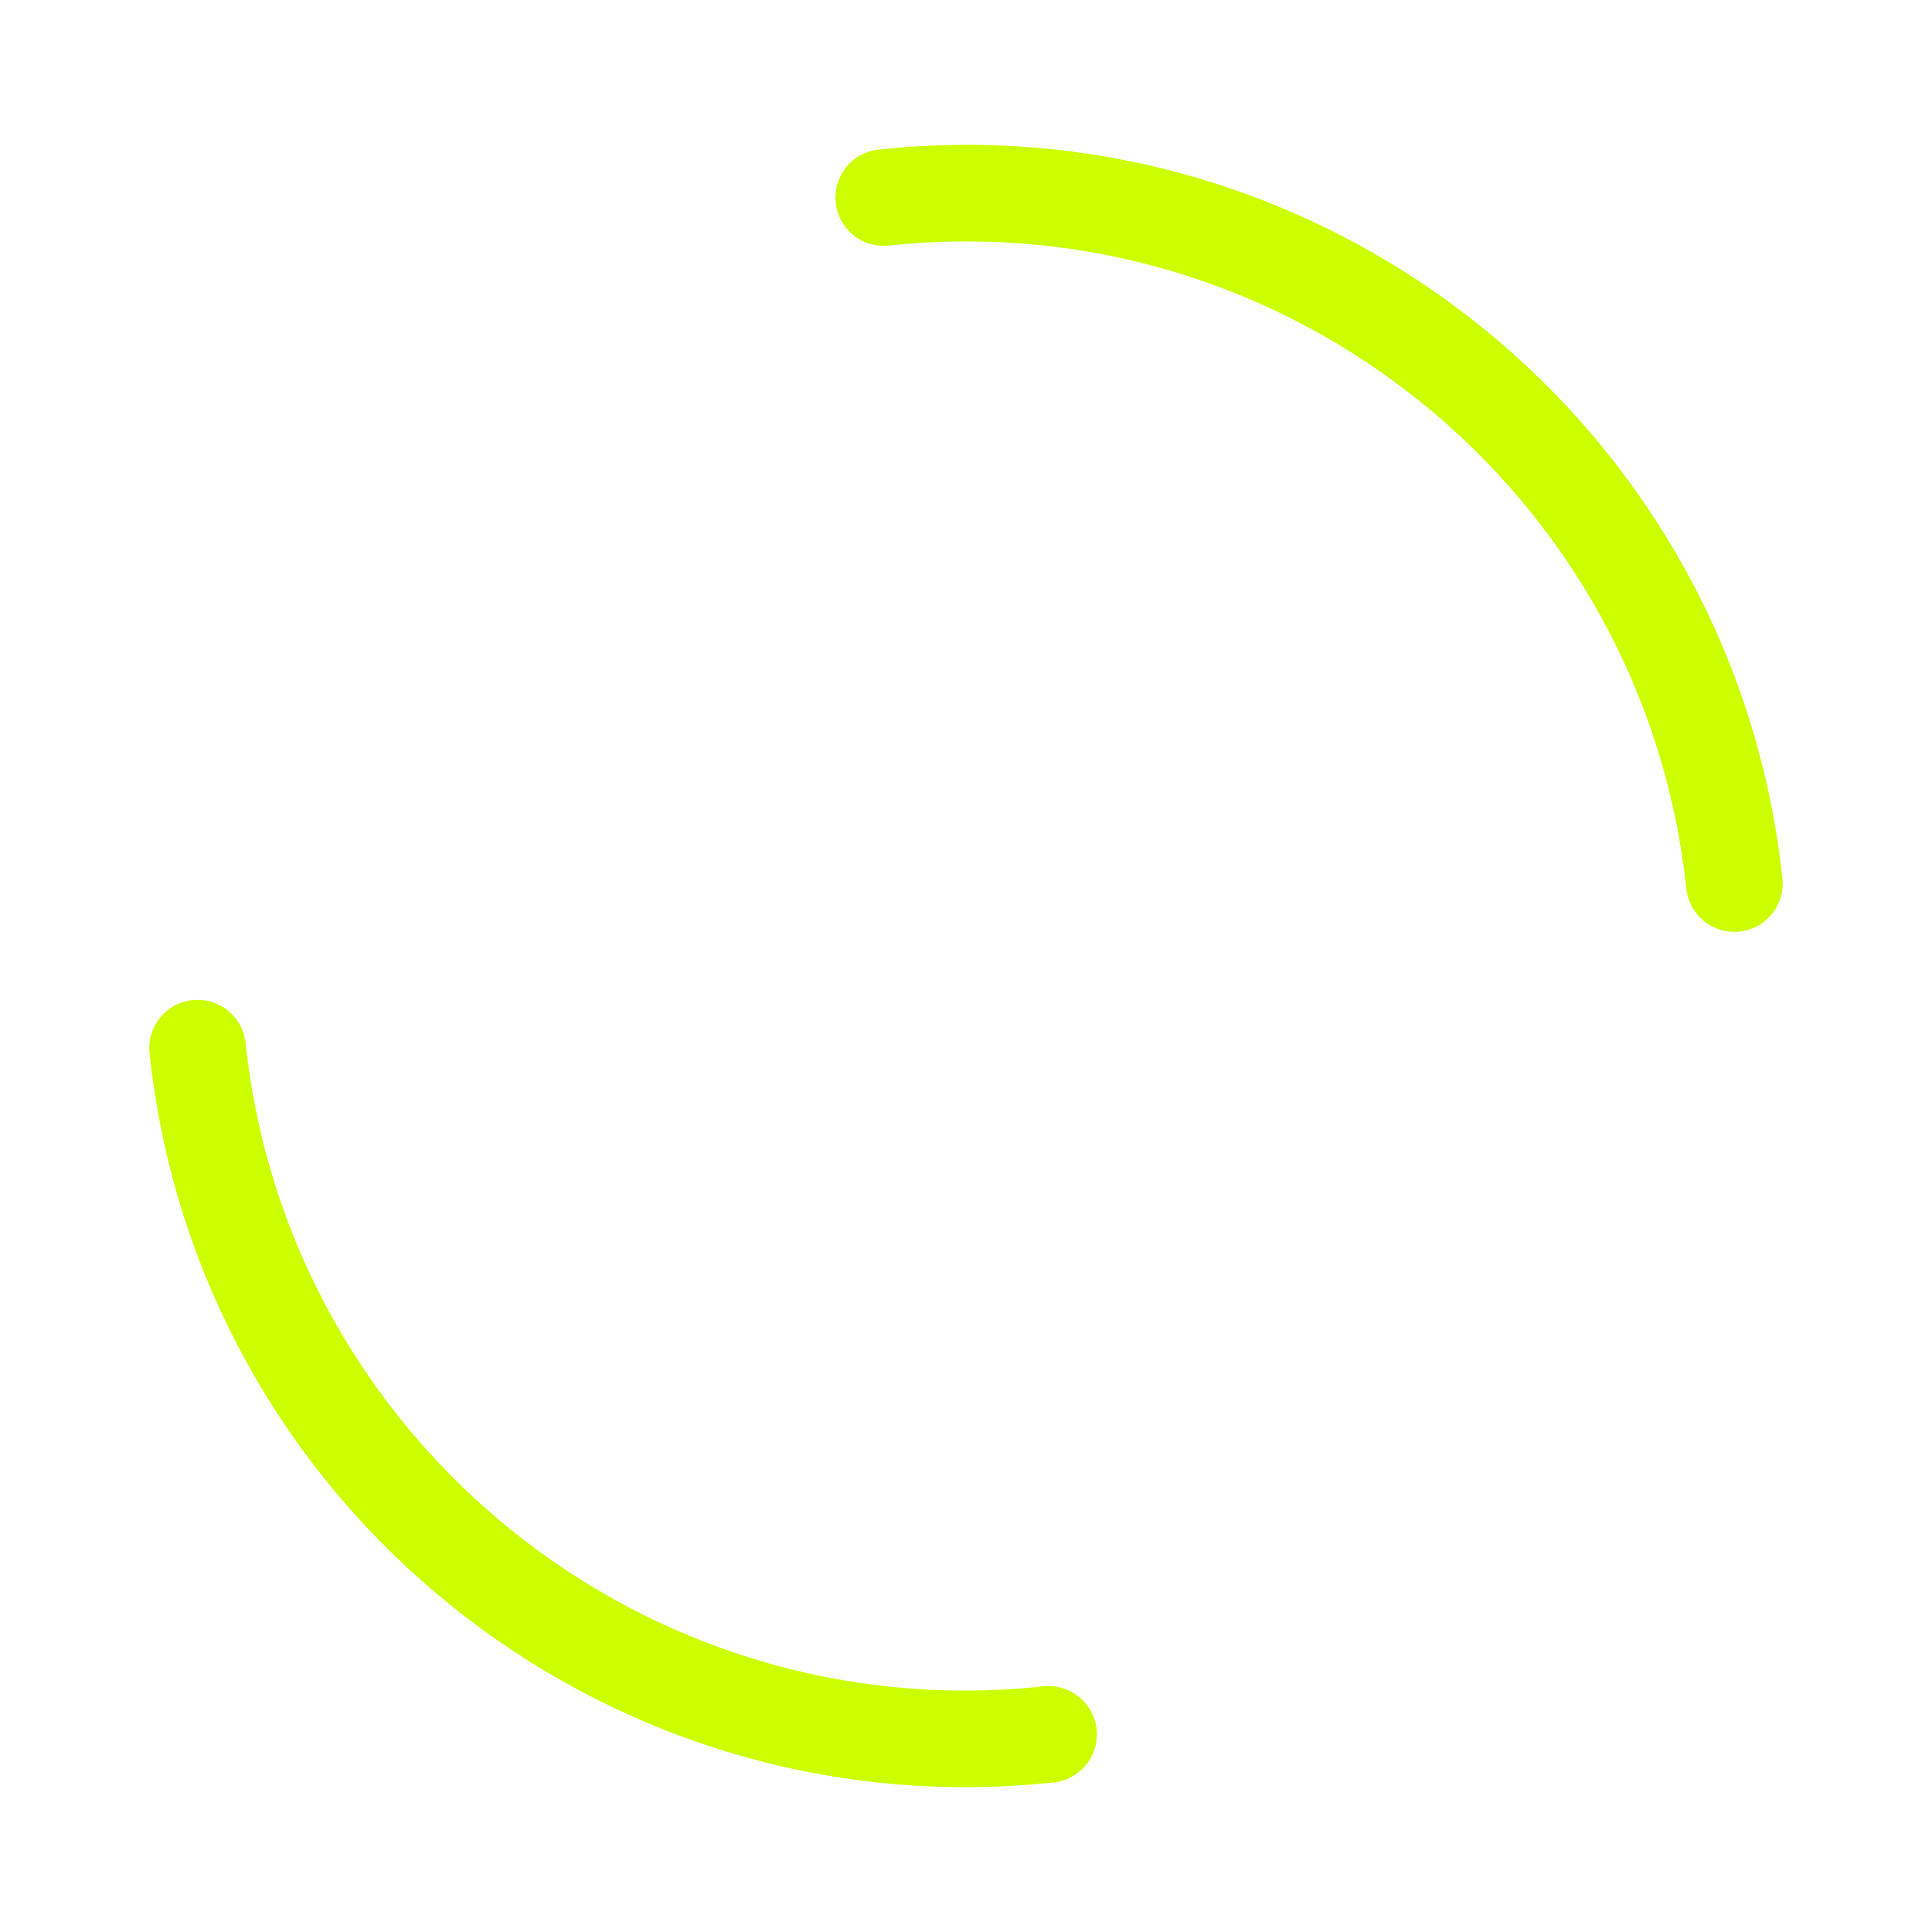
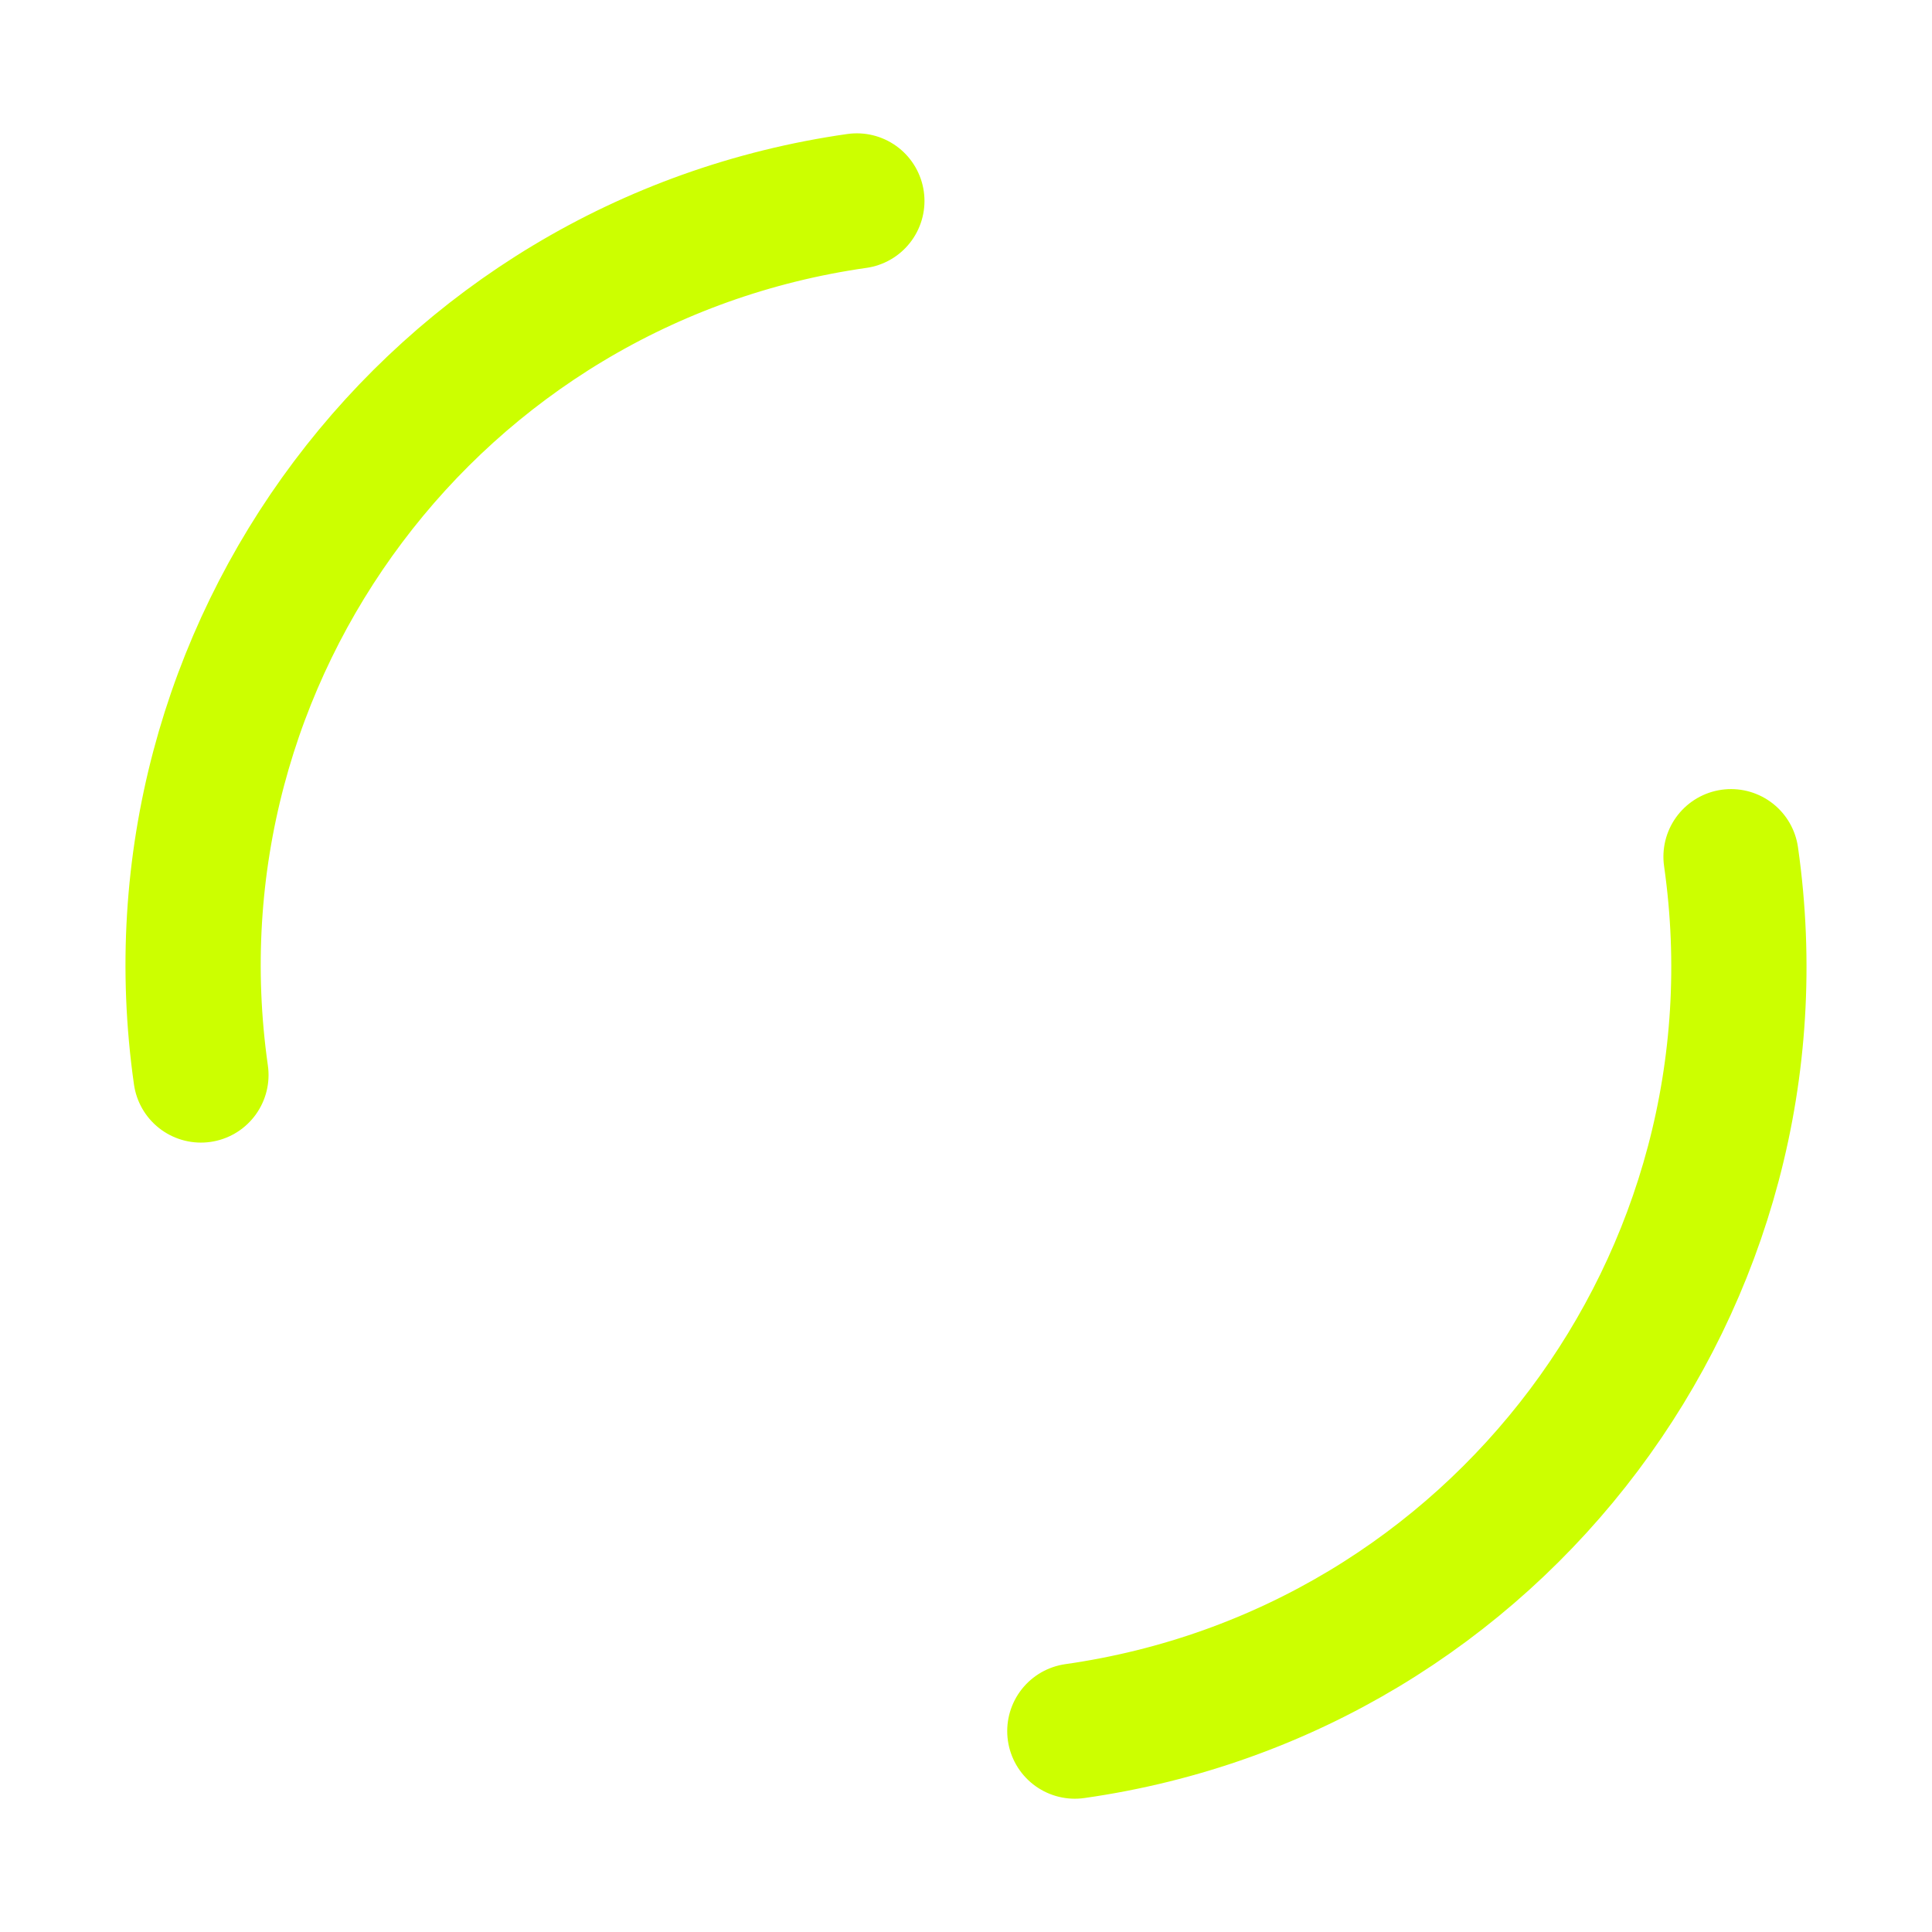
- <svg xmlns="http://www.w3.org/2000/svg" width="200px" height="200px" viewBox="0 0 100 100" preserveAspectRatio="xMidYMid" class="lds-dual-ring" style="background: none;">
-   <circle cx="50" cy="50" ng-attr-r="{{config.radius}}" ng-attr-stroke-width="{{config.width}}" ng-attr-stroke="{{config.stroke}}" ng-attr-stroke-dasharray="{{config.dasharray}}" fill="none" stroke-linecap="round" r="40" stroke-width="5" stroke="#ccff00" stroke-dasharray="62.832 62.832" transform="rotate(83.9102 50 50)">
-     <animateTransform attributeName="transform" type="rotate" calcMode="linear" values="0 50 50;360 50 50" keyTimes="0;1" dur="2.5s" begin="0s" repeatCount="indefinite" />
+ <svg xmlns="http://www.w3.org/2000/svg" width="50px" height="50px" viewBox="0 0 100 100" preserveAspectRatio="xMidYMid" class="lds-dual-ring" style="background: none;">
+   <circle cx="50" cy="50" ng-attr-r="{{config.radius}}" ng-attr-stroke-width="{{config.width}}" ng-attr-stroke="{{config.stroke}}" ng-attr-stroke-dasharray="{{config.dasharray}}" fill="none" stroke-linecap="round" r="40" stroke-width="7" stroke="#ccff00" stroke-dasharray="62.832 62.832" transform="rotate(351.914 50 50)">
+     <animateTransform attributeName="transform" type="rotate" calcMode="linear" values="0 50 50;360 50 50" keyTimes="0;1" dur="1.5s" begin="0s" repeatCount="indefinite" />
  </circle>
</svg>
